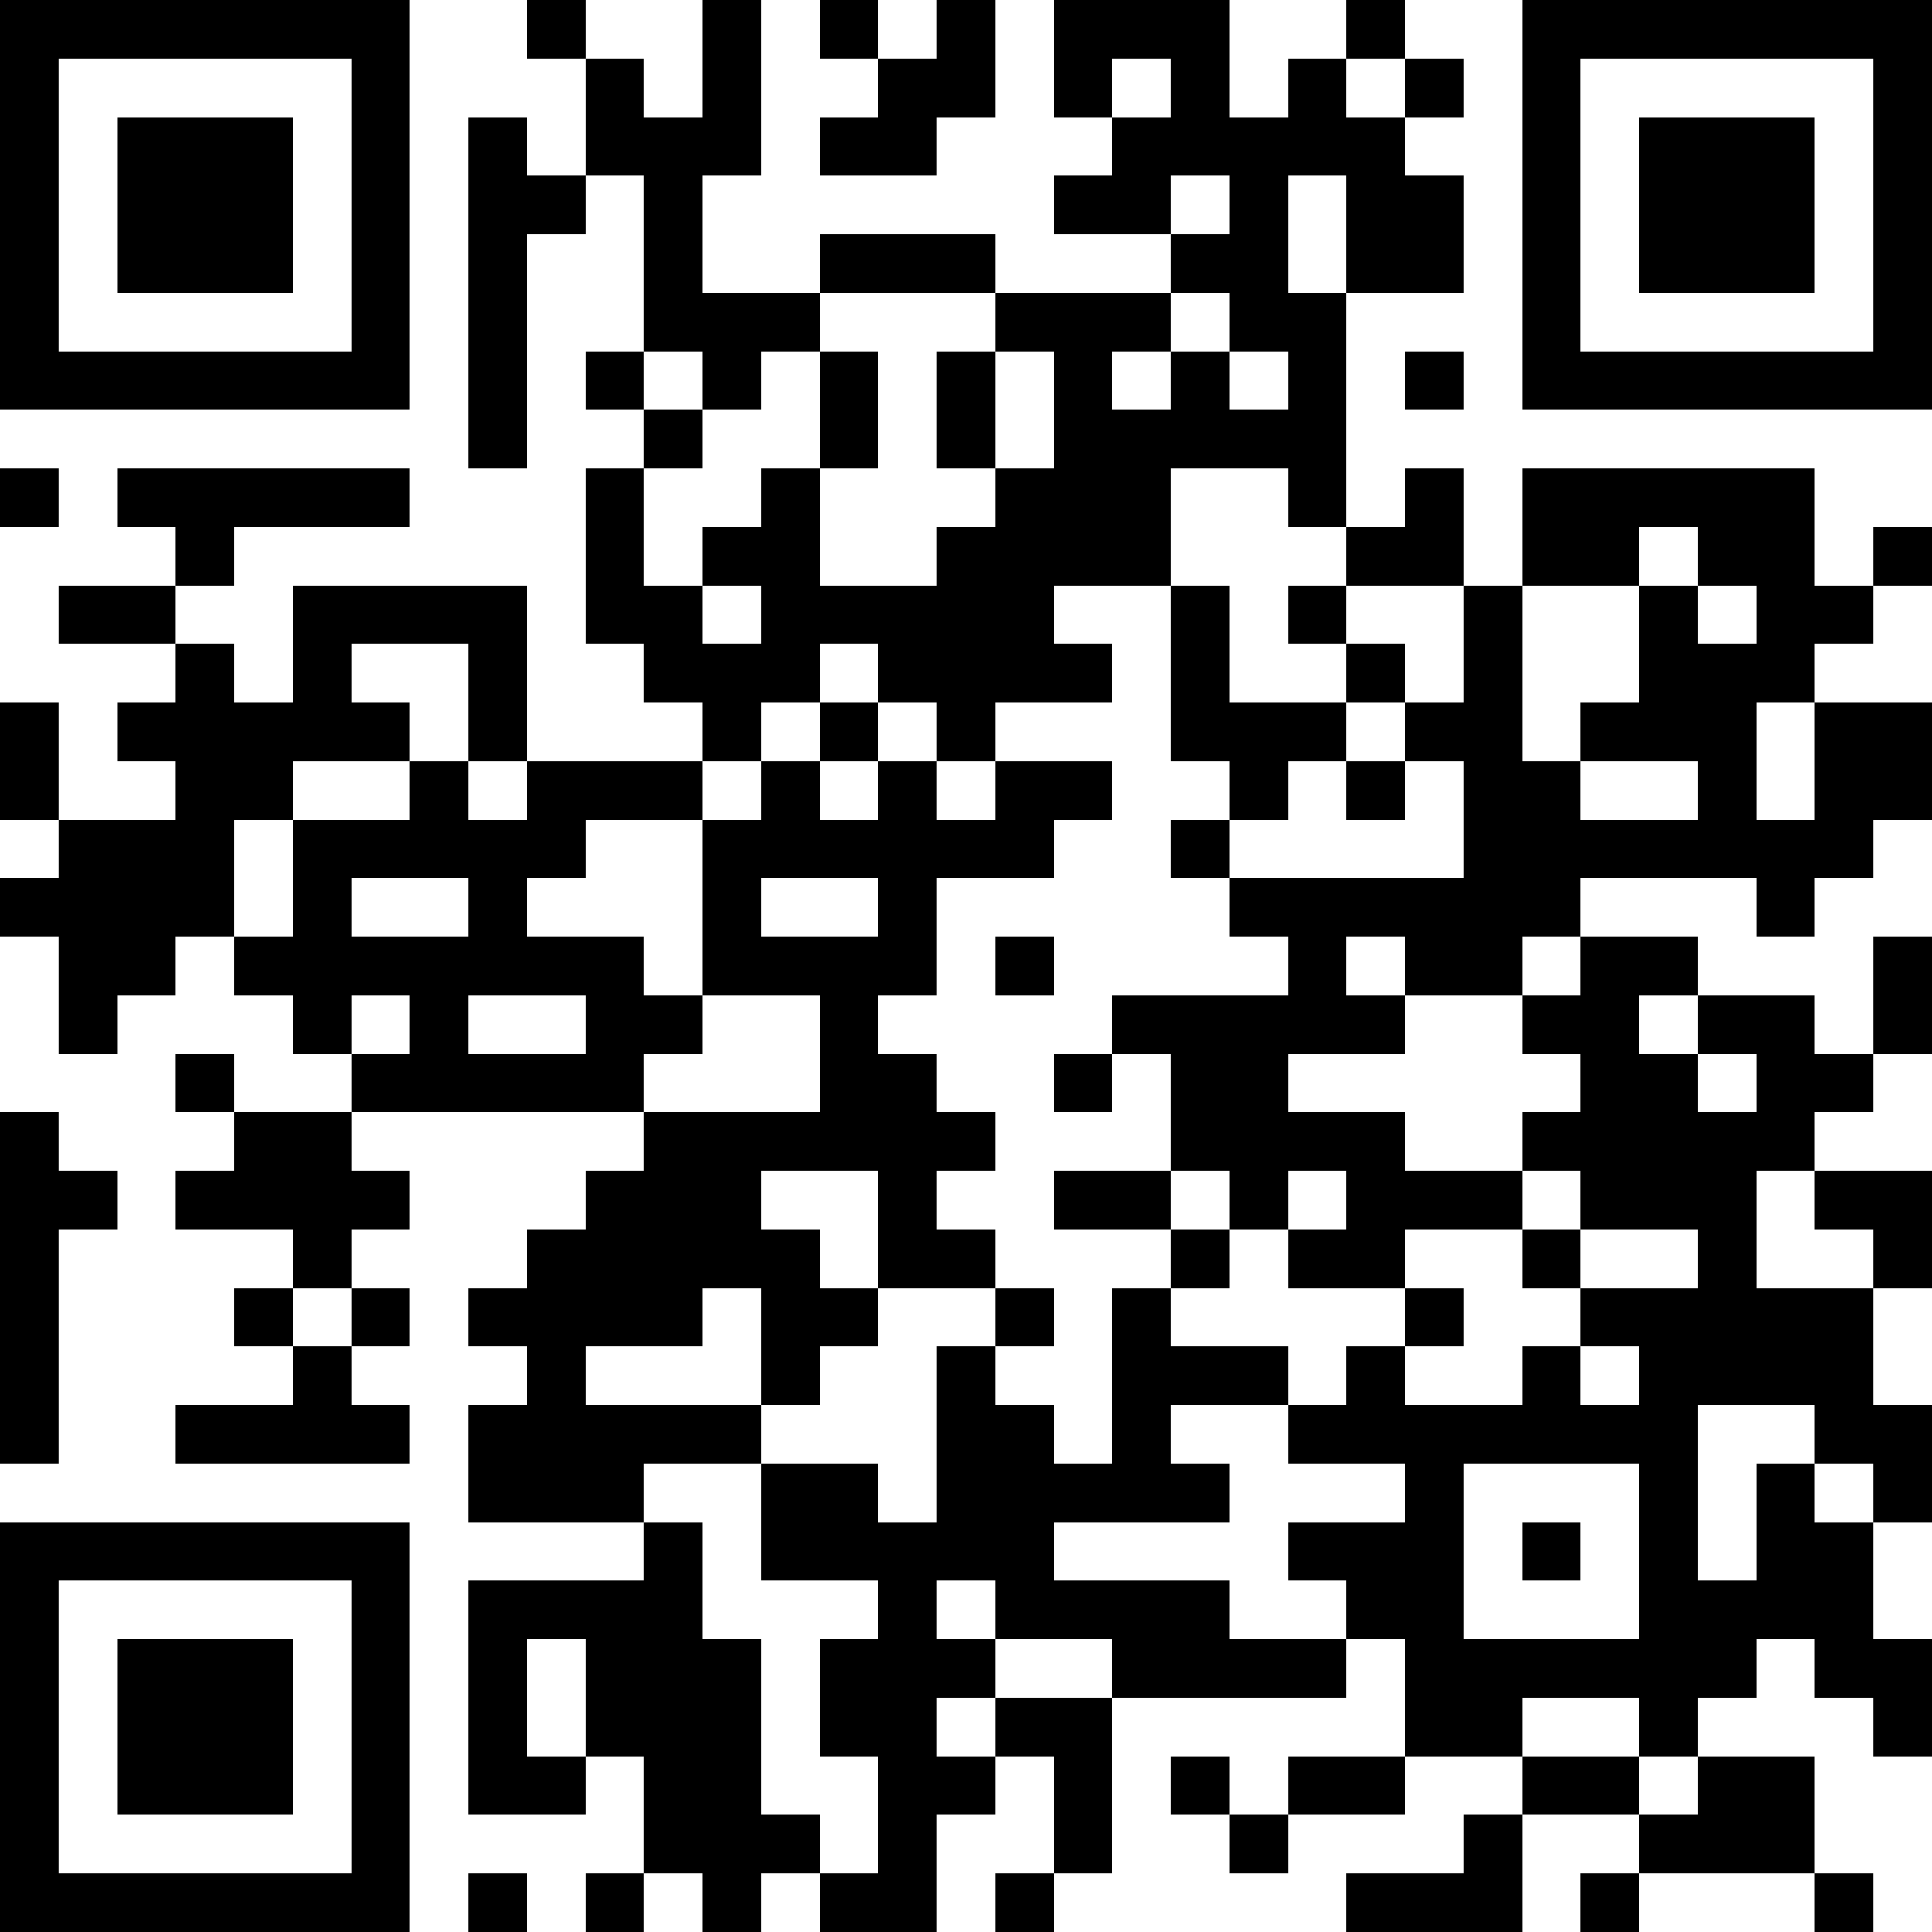
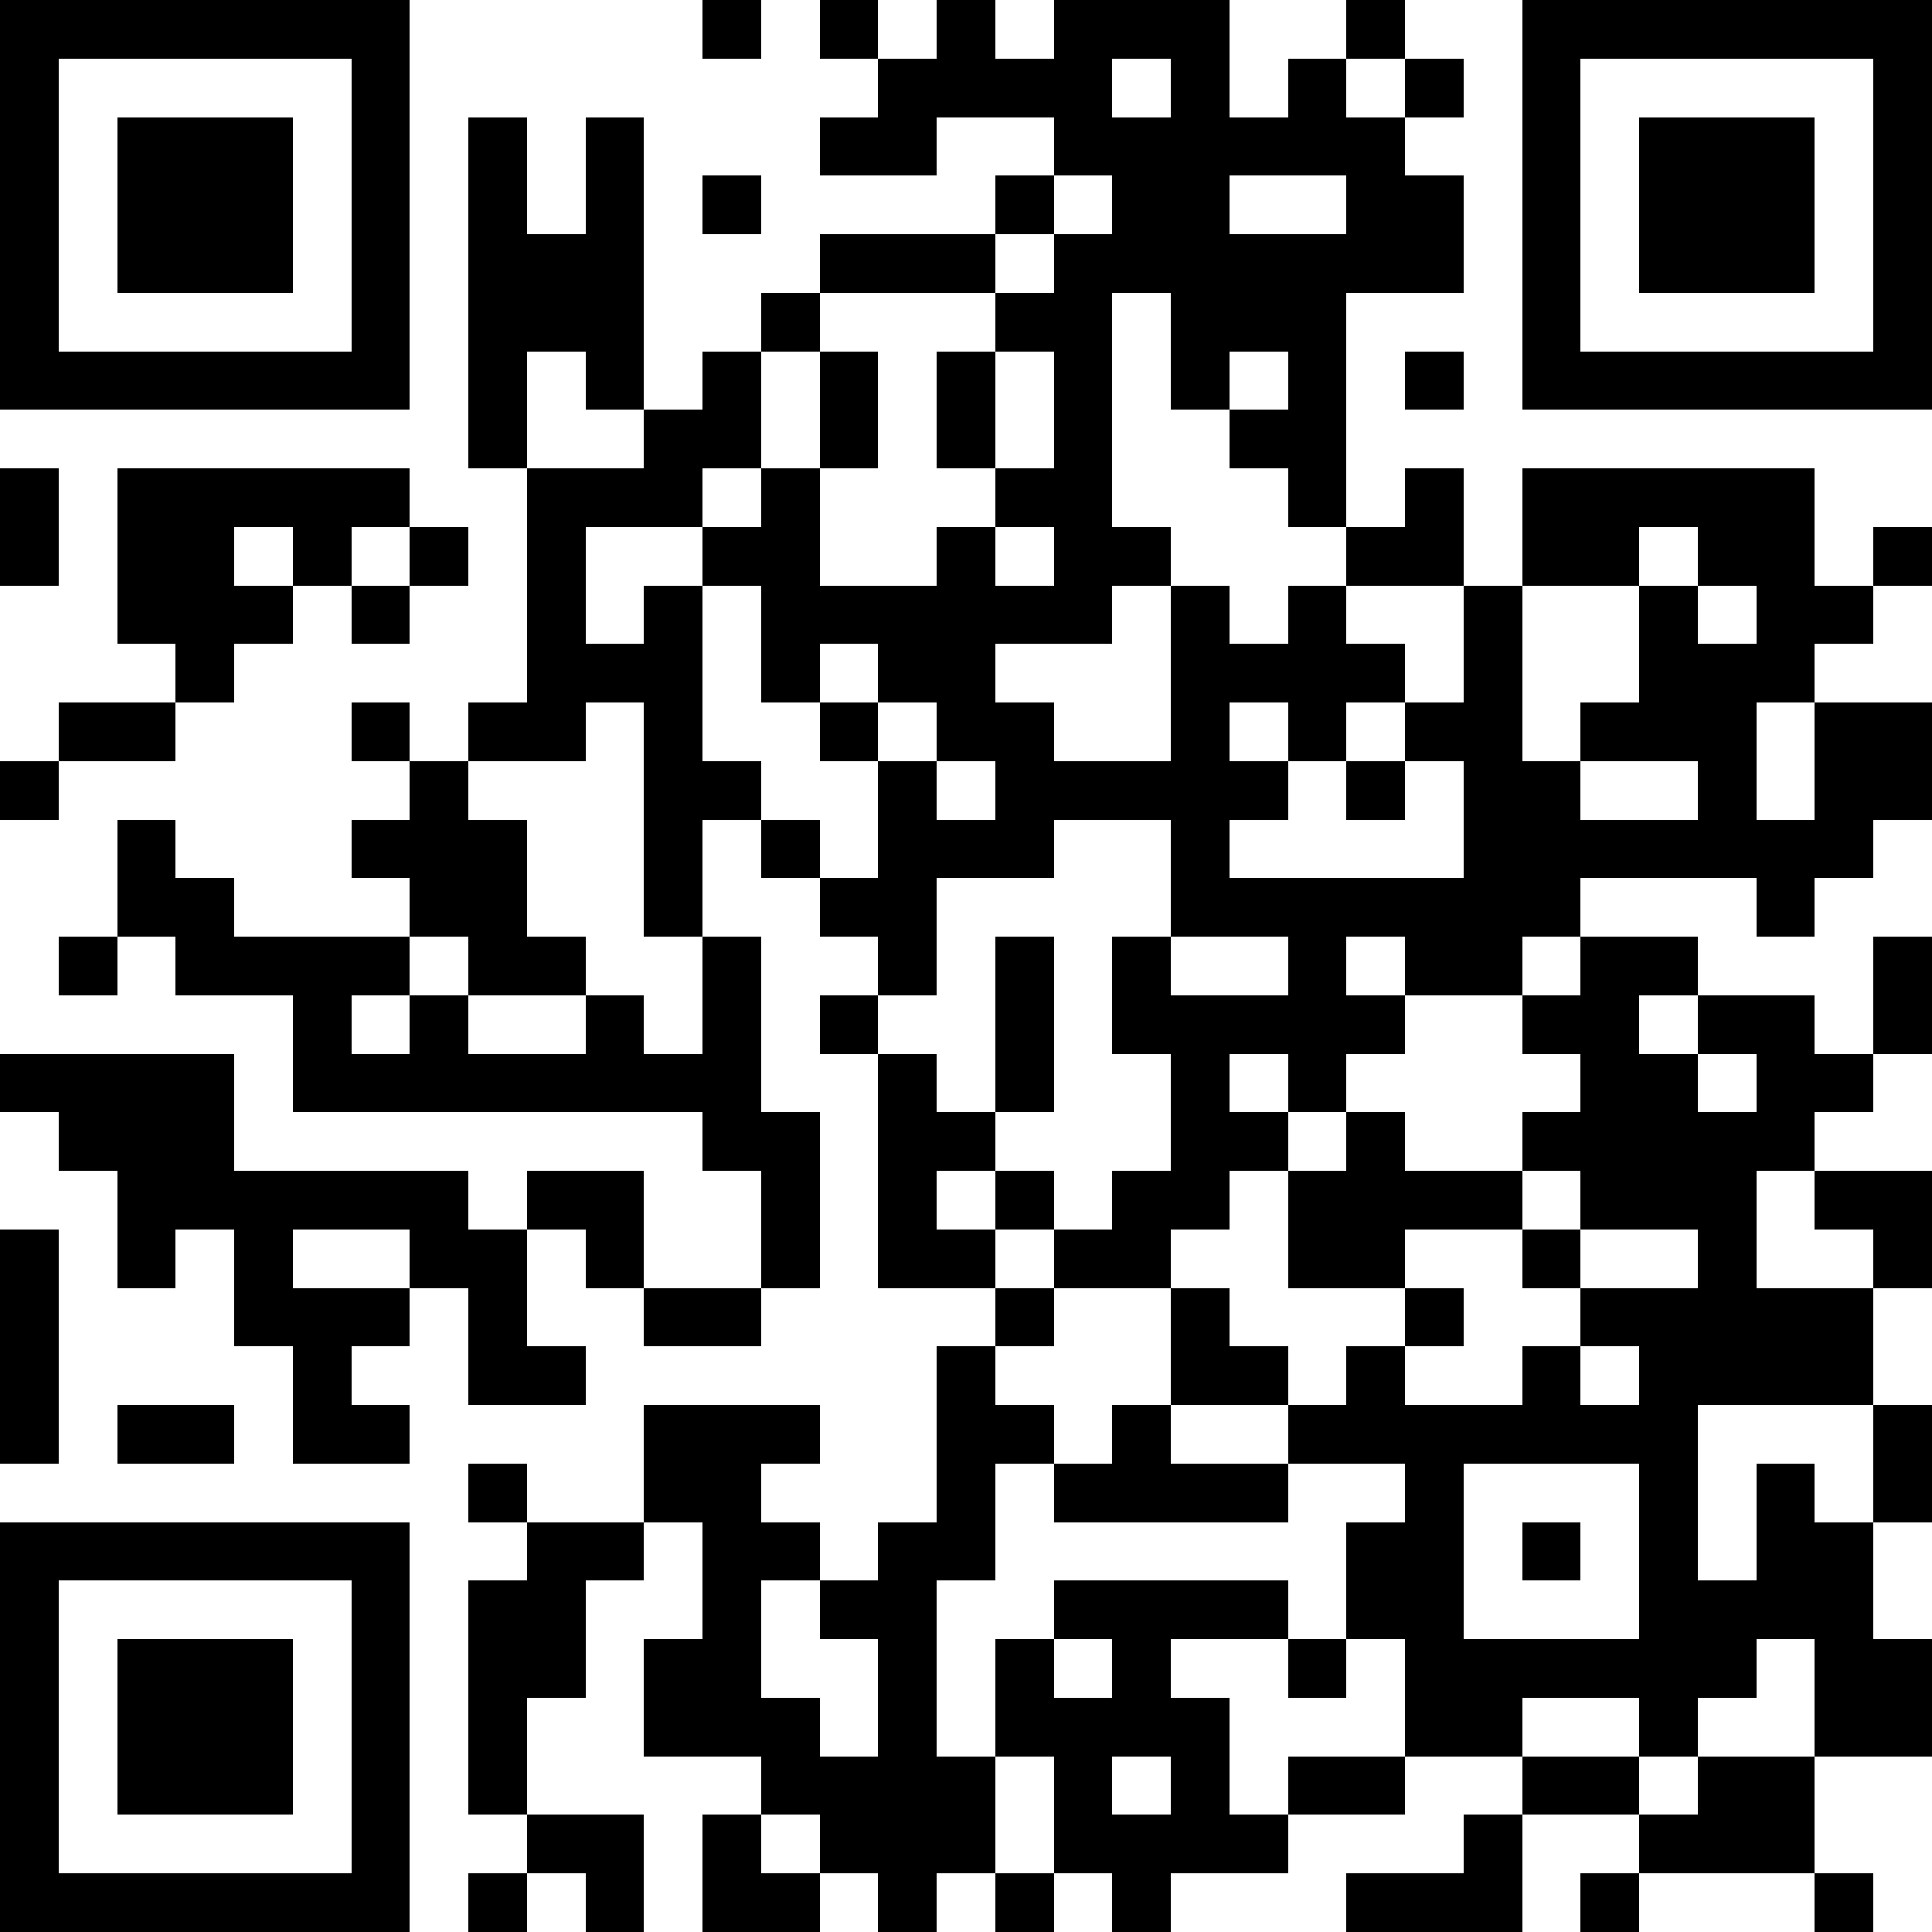
<svg xmlns="http://www.w3.org/2000/svg" viewBox="0 0 33 33" shape-rendering="crispEdges">
-   <path stroke="#000000" d="M0 0.5h7m2 0h1m2 0h1m1 0h1m1 0h1m1 0h3m2 0h1m2 0h7M0 1.5h1m5 0h1m3 0h1m1 0h1m2 0h2m1 0h1m1 0h1m1 0h1m1 0h1m1 0h1m5 0h1M0 2.5h1m1 0h3m1 0h1m1 0h1m1 0h3m1 0h2m3 0h5m2 0h1m1 0h3m1 0h1M0 3.5h1m1 0h3m1 0h1m1 0h2m1 0h1m6 0h2m1 0h1m1 0h2m1 0h1m1 0h3m1 0h1M0 4.5h1m1 0h3m1 0h1m1 0h1m2 0h1m2 0h3m3 0h2m1 0h2m1 0h1m1 0h3m1 0h1M0 5.5h1m5 0h1m1 0h1m2 0h3m3 0h3m1 0h2m3 0h1m5 0h1M0 6.5h7m1 0h1m1 0h1m1 0h1m1 0h1m1 0h1m1 0h1m1 0h1m1 0h1m1 0h1m1 0h7M8 7.5h1m2 0h1m2 0h1m1 0h1m1 0h5M0 8.5h1m1 0h5m3 0h1m2 0h1m3 0h3m2 0h1m1 0h1m1 0h5M3 9.5h1m6 0h1m1 0h2m2 0h4m3 0h2m1 0h2m1 0h2m1 0h1M1 10.5h2m2 0h4m1 0h2m1 0h5m2 0h1m1 0h1m2 0h1m2 0h1m1 0h2M3 11.5h1m1 0h1m2 0h1m2 0h3m1 0h4m1 0h1m2 0h1m1 0h1m2 0h3M0 12.5h1m1 0h5m1 0h1m3 0h1m1 0h1m1 0h1m3 0h3m1 0h2m1 0h3m1 0h2M0 13.5h1m2 0h2m2 0h1m1 0h3m1 0h1m1 0h1m1 0h2m2 0h1m1 0h1m1 0h2m2 0h1m1 0h2M1 14.5h3m1 0h5m2 0h6m2 0h1m4 0h7M0 15.5h4m1 0h1m2 0h1m3 0h1m2 0h1m5 0h6m3 0h1M1 16.5h2m1 0h7m1 0h4m1 0h1m4 0h1m1 0h2m1 0h2m3 0h1M1 17.5h1m3 0h1m1 0h1m2 0h2m2 0h1m4 0h5m2 0h2m1 0h2m1 0h1M3 18.5h1m2 0h5m3 0h2m2 0h1m1 0h2m5 0h2m1 0h2M0 19.5h1m3 0h2m5 0h6m3 0h4m2 0h5M0 20.5h2m1 0h4m3 0h3m2 0h1m2 0h2m1 0h1m1 0h3m1 0h3m1 0h2M0 21.5h1m4 0h1m3 0h5m1 0h2m3 0h1m1 0h2m2 0h1m2 0h1m2 0h1M0 22.5h1m3 0h1m1 0h1m1 0h4m1 0h2m2 0h1m1 0h1m4 0h1m2 0h5M0 23.5h1m4 0h1m3 0h1m3 0h1m2 0h1m2 0h3m1 0h1m2 0h1m1 0h4M0 24.5h1m2 0h4m1 0h5m3 0h2m1 0h1m2 0h7m2 0h2M8 25.5h3m2 0h2m1 0h5m3 0h1m3 0h1m1 0h1m1 0h1M0 26.5h7m4 0h1m1 0h5m4 0h3m1 0h1m1 0h1m1 0h2M0 27.5h1m5 0h1m1 0h4m3 0h1m1 0h4m2 0h2m3 0h4M0 28.5h1m1 0h3m1 0h1m1 0h1m1 0h3m1 0h3m2 0h4m1 0h6m1 0h2M0 29.5h1m1 0h3m1 0h1m1 0h1m1 0h3m1 0h2m1 0h2m5 0h2m2 0h1m3 0h1M0 30.5h1m1 0h3m1 0h1m1 0h2m1 0h2m2 0h2m1 0h1m1 0h1m1 0h2m2 0h2m1 0h2M0 31.5h1m5 0h1m4 0h3m1 0h1m2 0h1m2 0h1m3 0h1m2 0h3M0 32.5h7m1 0h1m1 0h1m1 0h1m1 0h2m1 0h1m5 0h3m1 0h1m3 0h1" />
+   <path stroke="#000000" d="M0 0.5h7m5 0h1m1 0h1m1 0h1m1 0h3m2 0h1m2 0h7M0 1.5h1m5 0h1m8 0h4m1 0h1m1 0h1m1 0h1m1 0h1m5 0h1M0 2.5h1m1 0h3m1 0h1m1 0h1m1 0h1m3 0h2m2 0h6m2 0h1m1 0h3m1 0h1M0 3.5h1m1 0h3m1 0h1m1 0h1m1 0h1m1 0h1m4 0h1m1 0h2m2 0h2m1 0h1m1 0h3m1 0h1M0 4.5h1m1 0h3m1 0h1m1 0h3m3 0h3m1 0h7m1 0h1m1 0h3m1 0h1M0 5.5h1m5 0h1m1 0h3m2 0h1m3 0h2m1 0h3m3 0h1m5 0h1M0 6.5h7m1 0h1m1 0h1m1 0h1m1 0h1m1 0h1m1 0h1m1 0h1m1 0h1m1 0h1m1 0h7M8 7.5h1m2 0h2m1 0h1m1 0h1m1 0h1m2 0h2M0 8.5h1m1 0h5m2 0h3m1 0h1m3 0h2m3 0h1m1 0h1m1 0h5M0 9.5h1m1 0h2m1 0h1m1 0h1m1 0h1m2 0h2m2 0h1m1 0h2m3 0h2m1 0h2m1 0h2m1 0h1M2 10.5h3m1 0h1m2 0h1m1 0h1m1 0h6m1 0h1m1 0h1m2 0h1m2 0h1m1 0h2M3 11.5h1m5 0h3m1 0h1m1 0h2m3 0h4m1 0h1m2 0h3M1 12.5h2m3 0h1m1 0h2m1 0h1m2 0h1m1 0h2m2 0h1m1 0h1m1 0h2m1 0h3m1 0h2M0 13.5h1m6 0h1m3 0h2m2 0h1m1 0h5m1 0h1m1 0h2m2 0h1m1 0h2M2 14.5h1m3 0h3m2 0h1m1 0h1m1 0h3m2 0h1m4 0h7M2 15.5h2m3 0h2m2 0h1m2 0h2m4 0h7m3 0h1M1 16.5h1m1 0h4m1 0h2m2 0h1m2 0h1m1 0h1m1 0h1m2 0h1m1 0h2m1 0h2m3 0h1M5 17.5h1m1 0h1m2 0h1m1 0h1m1 0h1m2 0h1m1 0h5m2 0h2m1 0h2m1 0h1M0 18.5h4m1 0h8m2 0h1m1 0h1m2 0h1m1 0h1m4 0h2m1 0h2M1 19.5h3m8 0h2m1 0h2m3 0h2m1 0h1m2 0h5M2 20.5h6m1 0h2m2 0h1m1 0h1m1 0h1m1 0h2m1 0h4m1 0h3m1 0h2M0 21.5h1m1 0h1m1 0h1m2 0h2m1 0h1m2 0h1m1 0h2m1 0h2m2 0h2m2 0h1m2 0h1m2 0h1M0 22.5h1m3 0h3m1 0h1m2 0h2m4 0h1m2 0h1m3 0h1m2 0h5M0 23.5h1m4 0h1m2 0h2m6 0h1m3 0h2m1 0h1m2 0h1m1 0h4M0 24.5h1m1 0h2m1 0h2m4 0h3m2 0h2m1 0h1m2 0h7m3 0h1M8 25.5h1m2 0h2m3 0h1m1 0h4m2 0h1m3 0h1m1 0h1m1 0h1M0 26.5h7m2 0h2m1 0h2m1 0h2m6 0h2m1 0h1m1 0h1m1 0h2M0 27.5h1m5 0h1m1 0h2m2 0h1m1 0h2m2 0h4m1 0h2m3 0h4M0 28.5h1m1 0h3m1 0h1m1 0h2m1 0h2m2 0h1m1 0h1m1 0h1m2 0h1m1 0h6m1 0h2M0 29.5h1m1 0h3m1 0h1m1 0h1m2 0h3m1 0h1m1 0h4m3 0h2m2 0h1m2 0h2M0 30.5h1m1 0h3m1 0h1m1 0h1m4 0h4m1 0h1m1 0h1m1 0h2m2 0h2m1 0h2M0 31.5h1m5 0h1m2 0h2m1 0h1m1 0h3m1 0h4m3 0h1m2 0h3M0 32.5h7m1 0h1m1 0h1m1 0h2m1 0h1m1 0h1m1 0h1m3 0h3m1 0h1m3 0h1" />
</svg>
